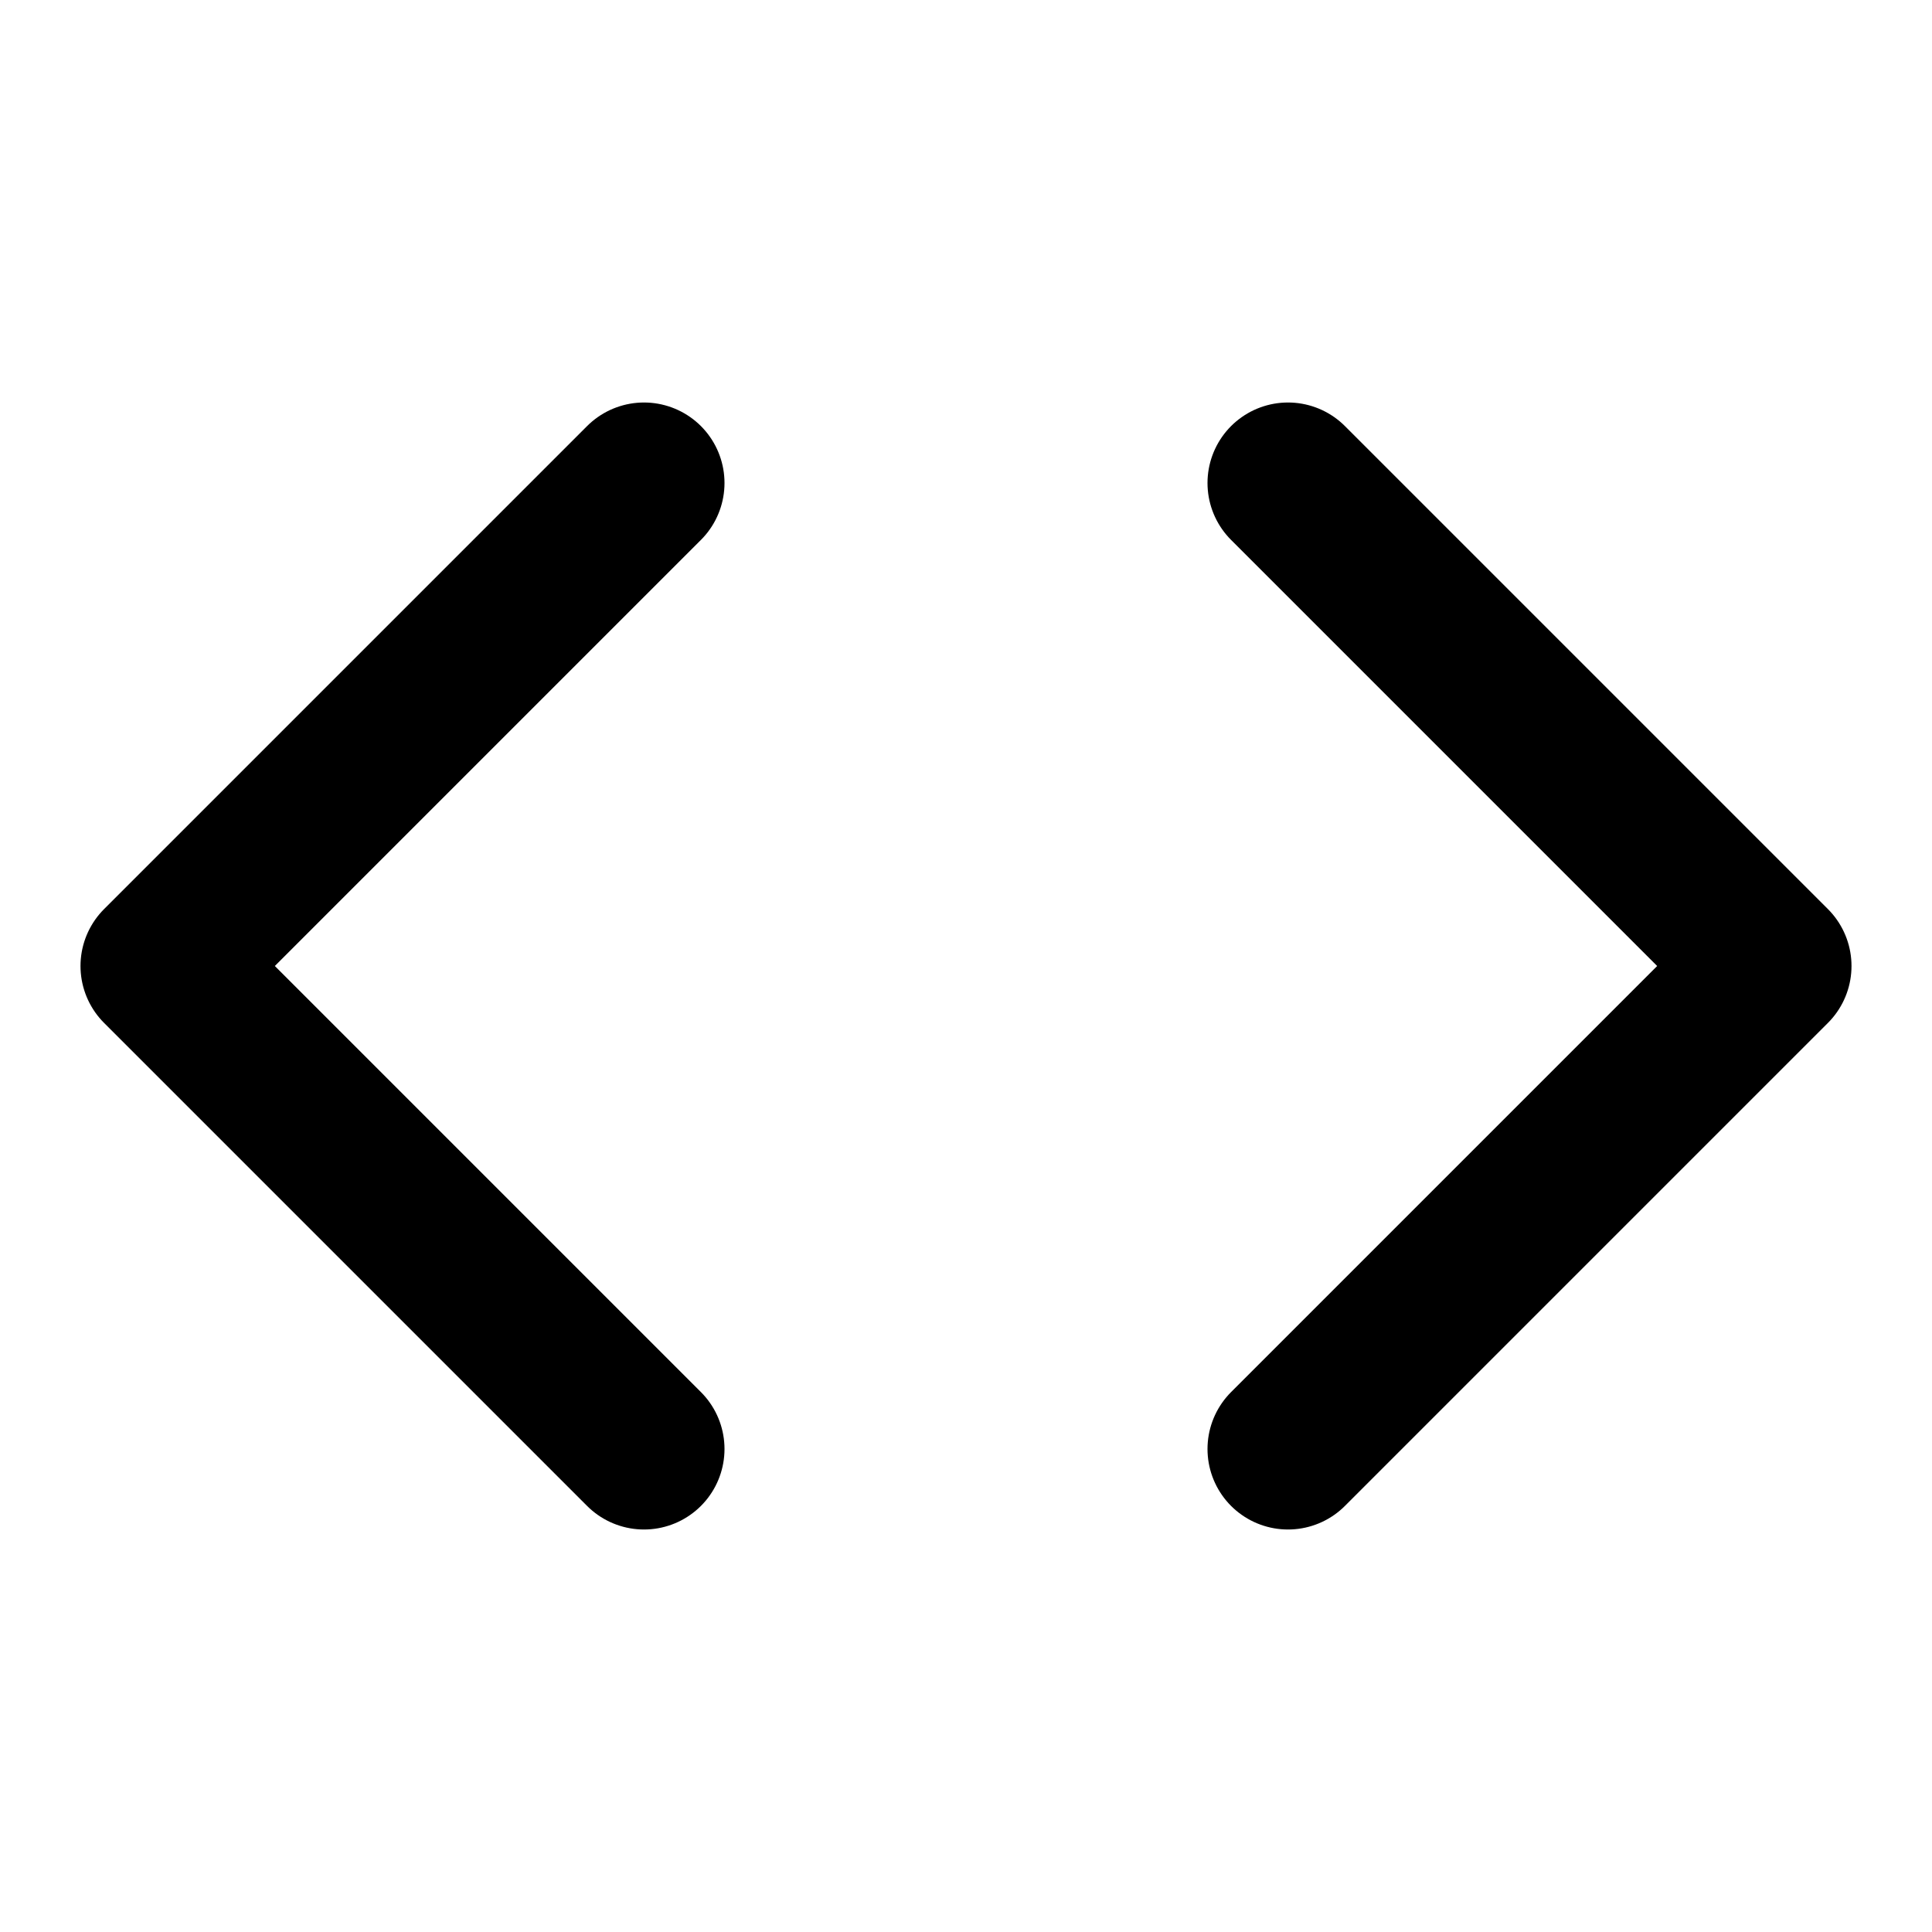
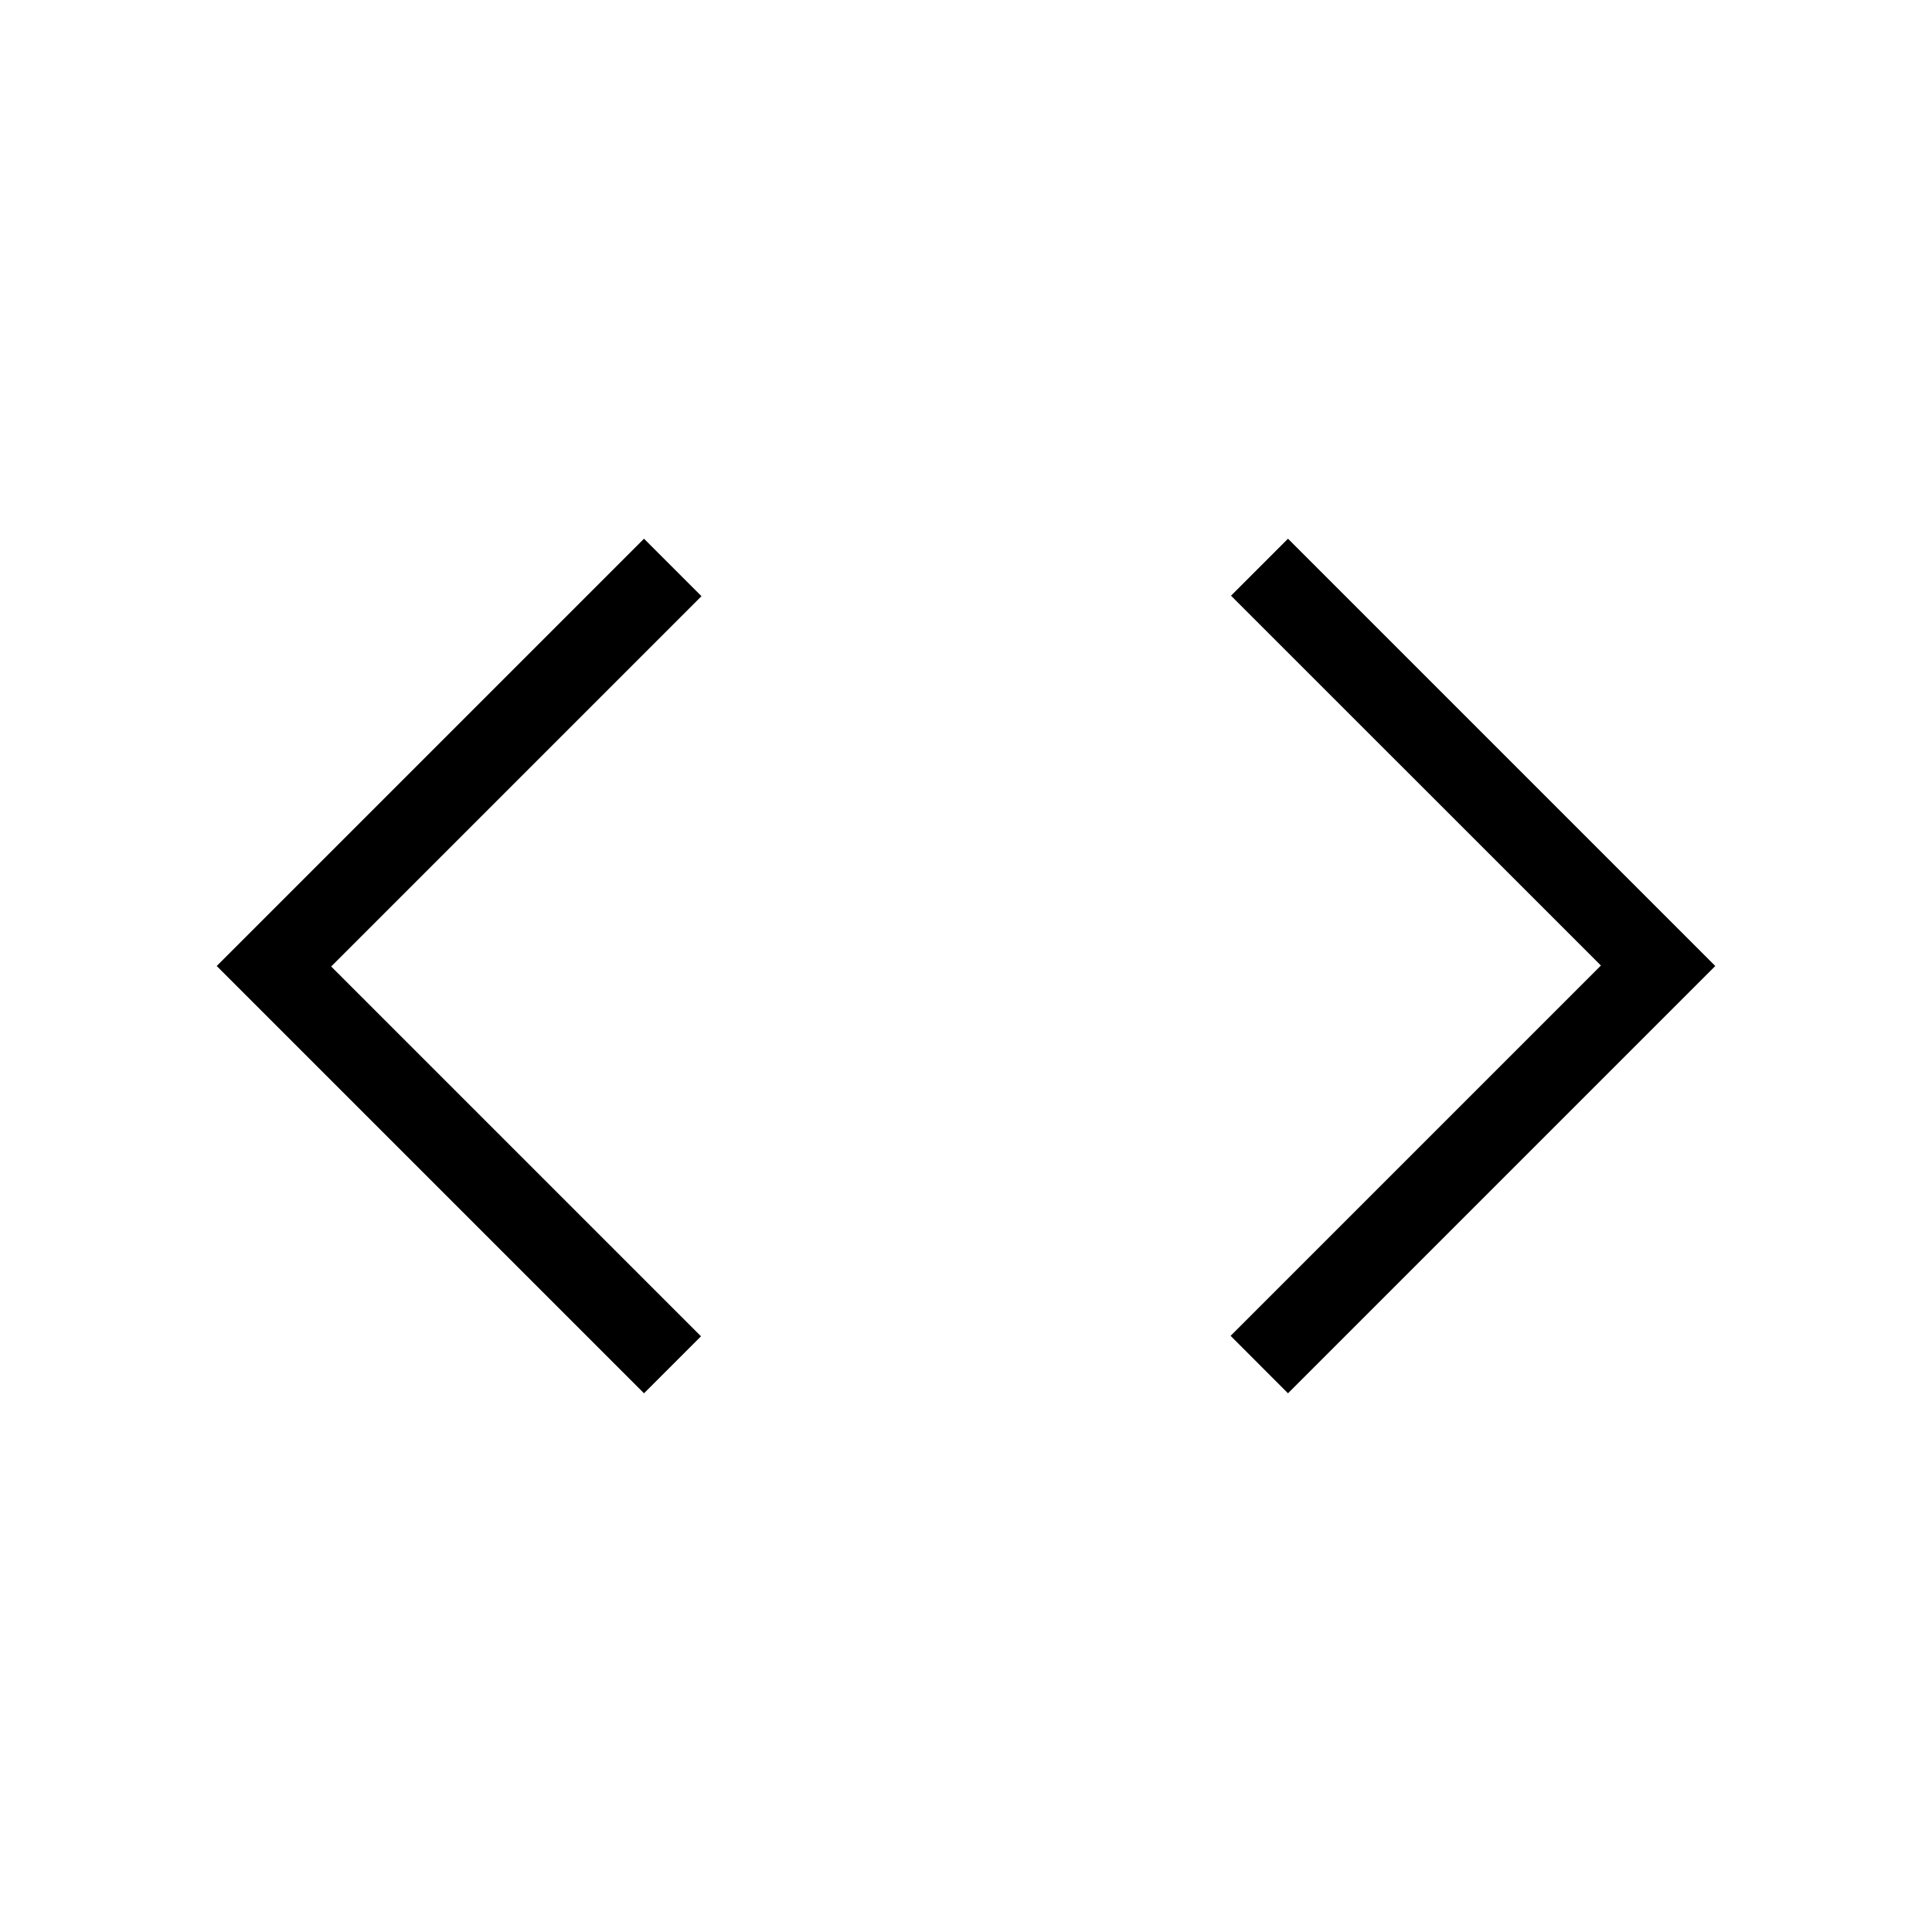
- <svg xmlns="http://www.w3.org/2000/svg" width="24" height="24" viewBox="0 0 24 24" fill="none" stroke="currentColor" stroke-width="2" stroke-linecap="round" stroke-linejoin="round" class="lucide lucide-code-icon lucide-code">
-   <path d="m16 18 6-6-6-6" />
-   <path d="m8 6-6 6 6 6" />
+ <svg xmlns="http://www.w3.org/2000/svg" width="1em" height="1em" viewBox="0 0 24 24">
+   <path fill="currentColor" d="M8 17.308L2.692 12L8 6.692l.714.714l-4.6 4.6L8.708 16.6zm8 0l-.713-.714l4.6-4.6L15.292 7.4L16 6.692L21.308 12z" />
</svg>
